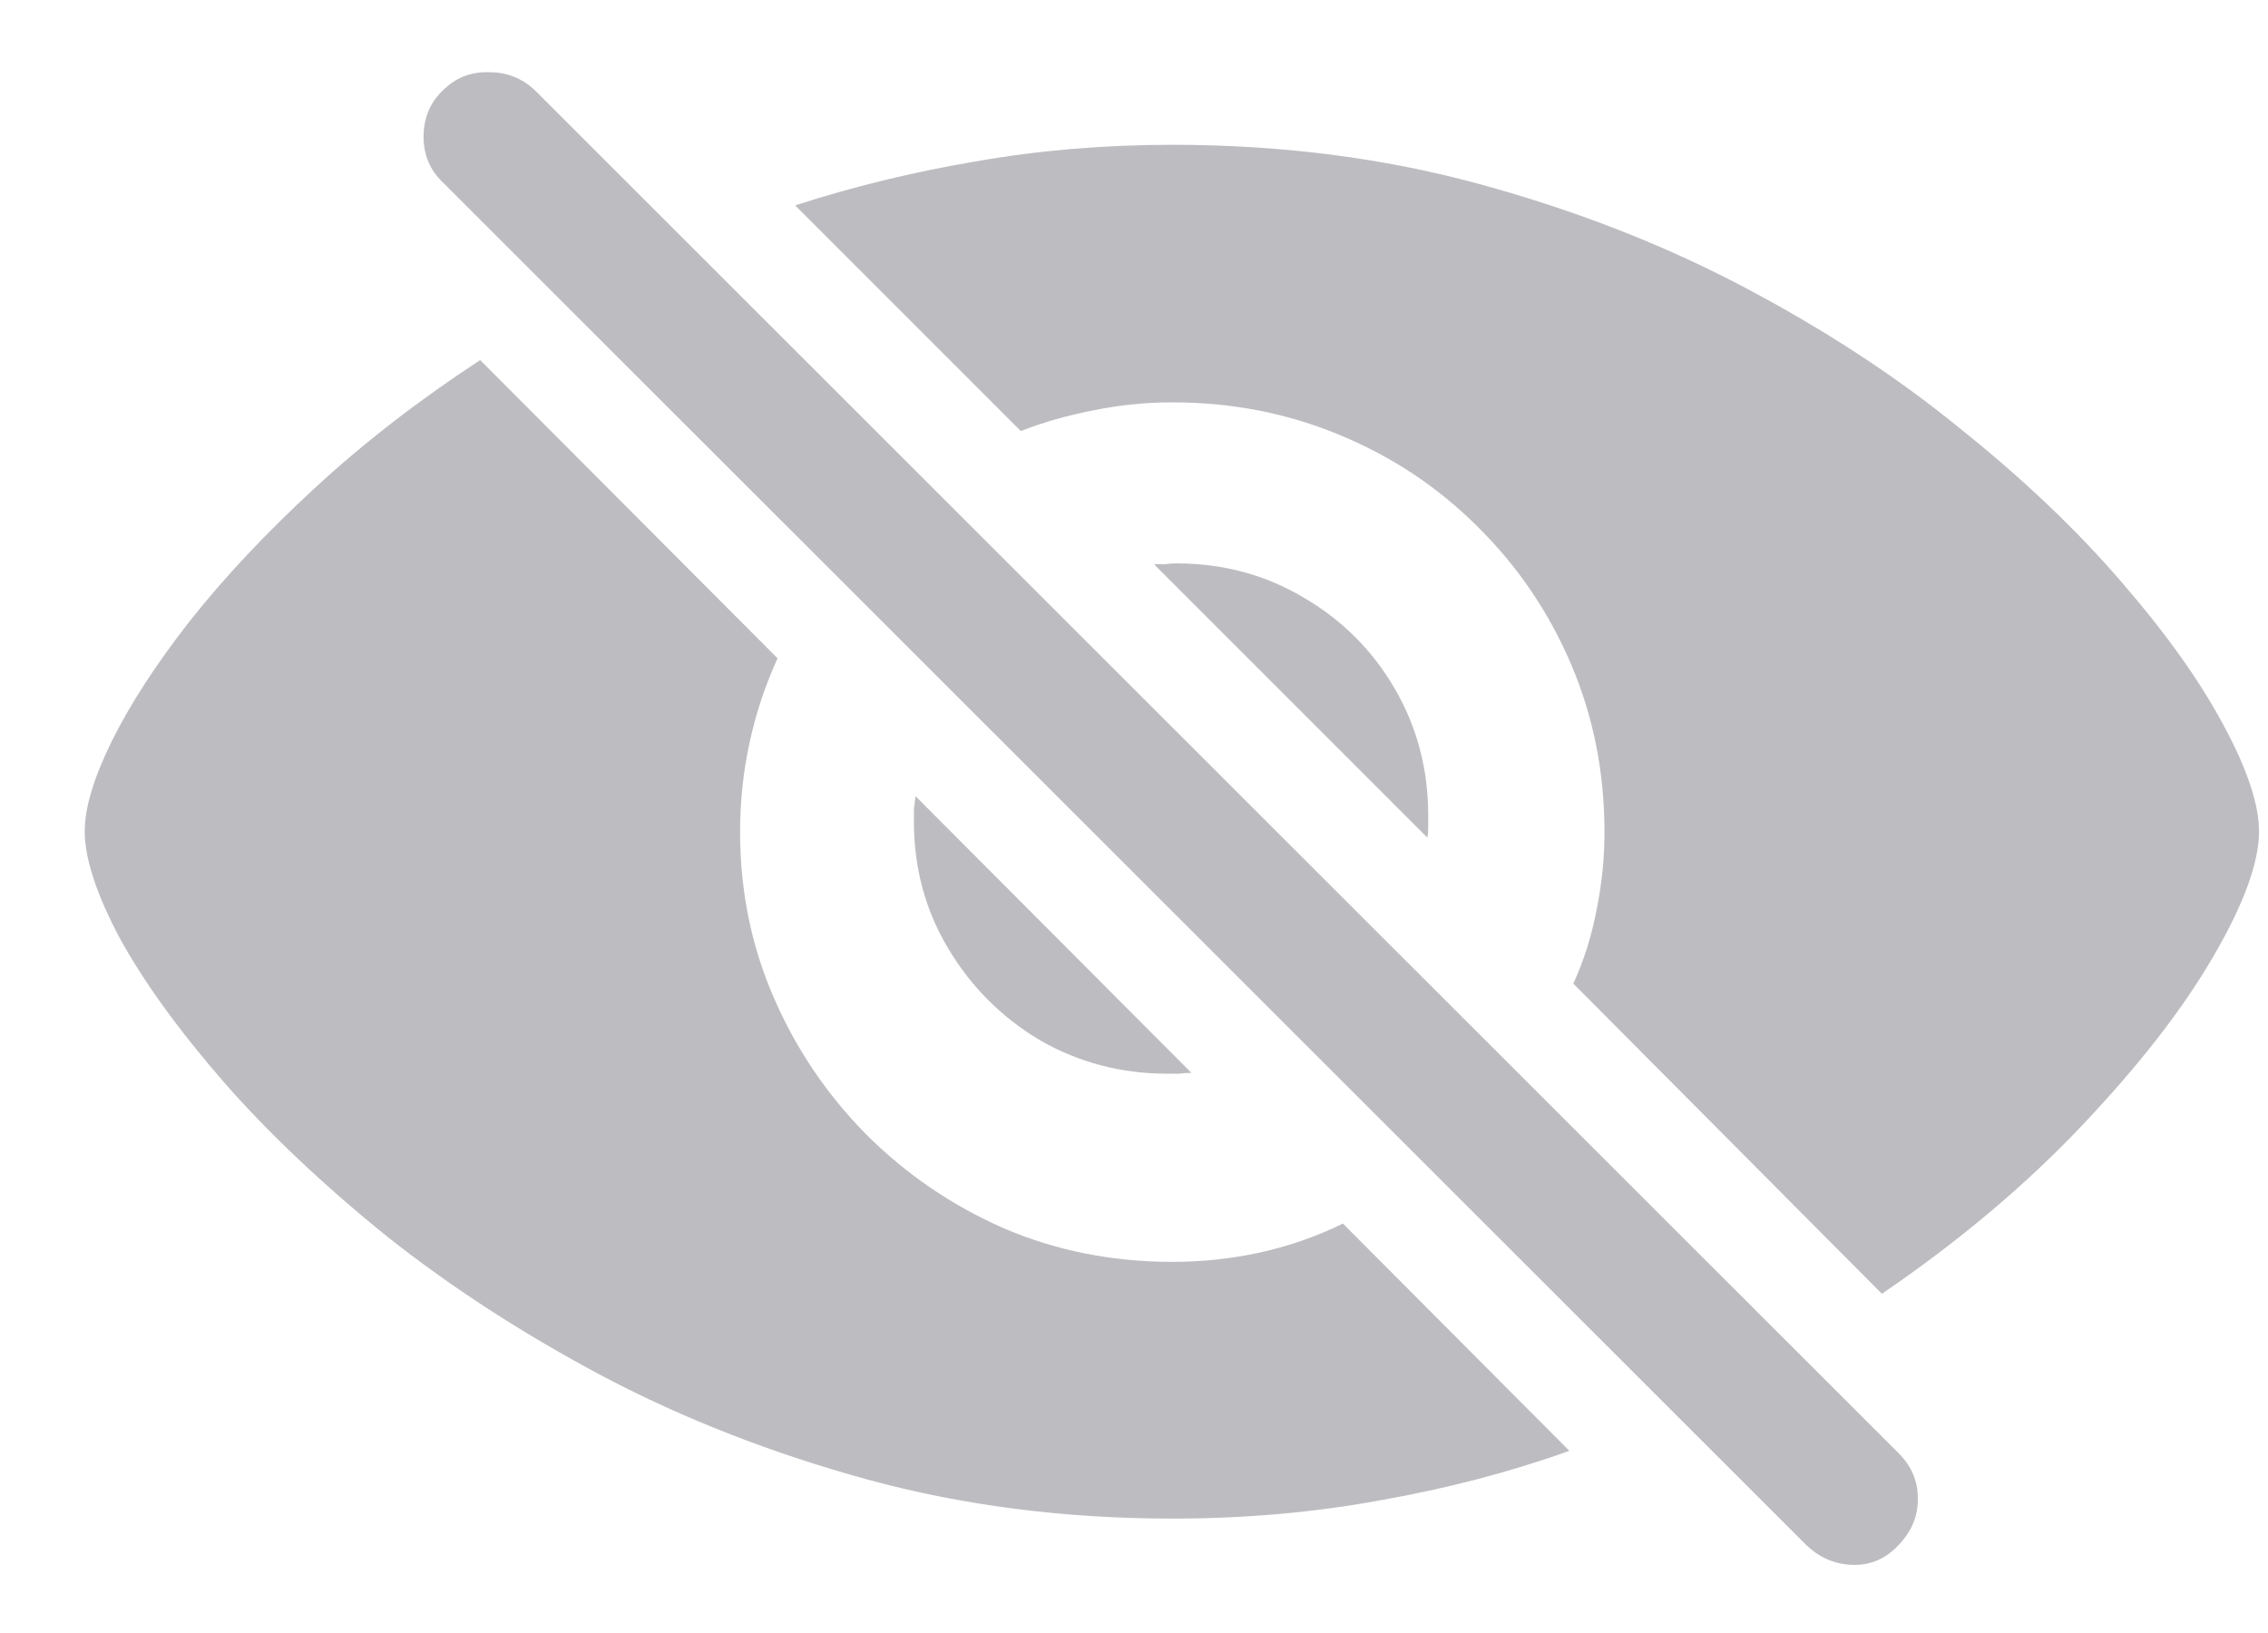
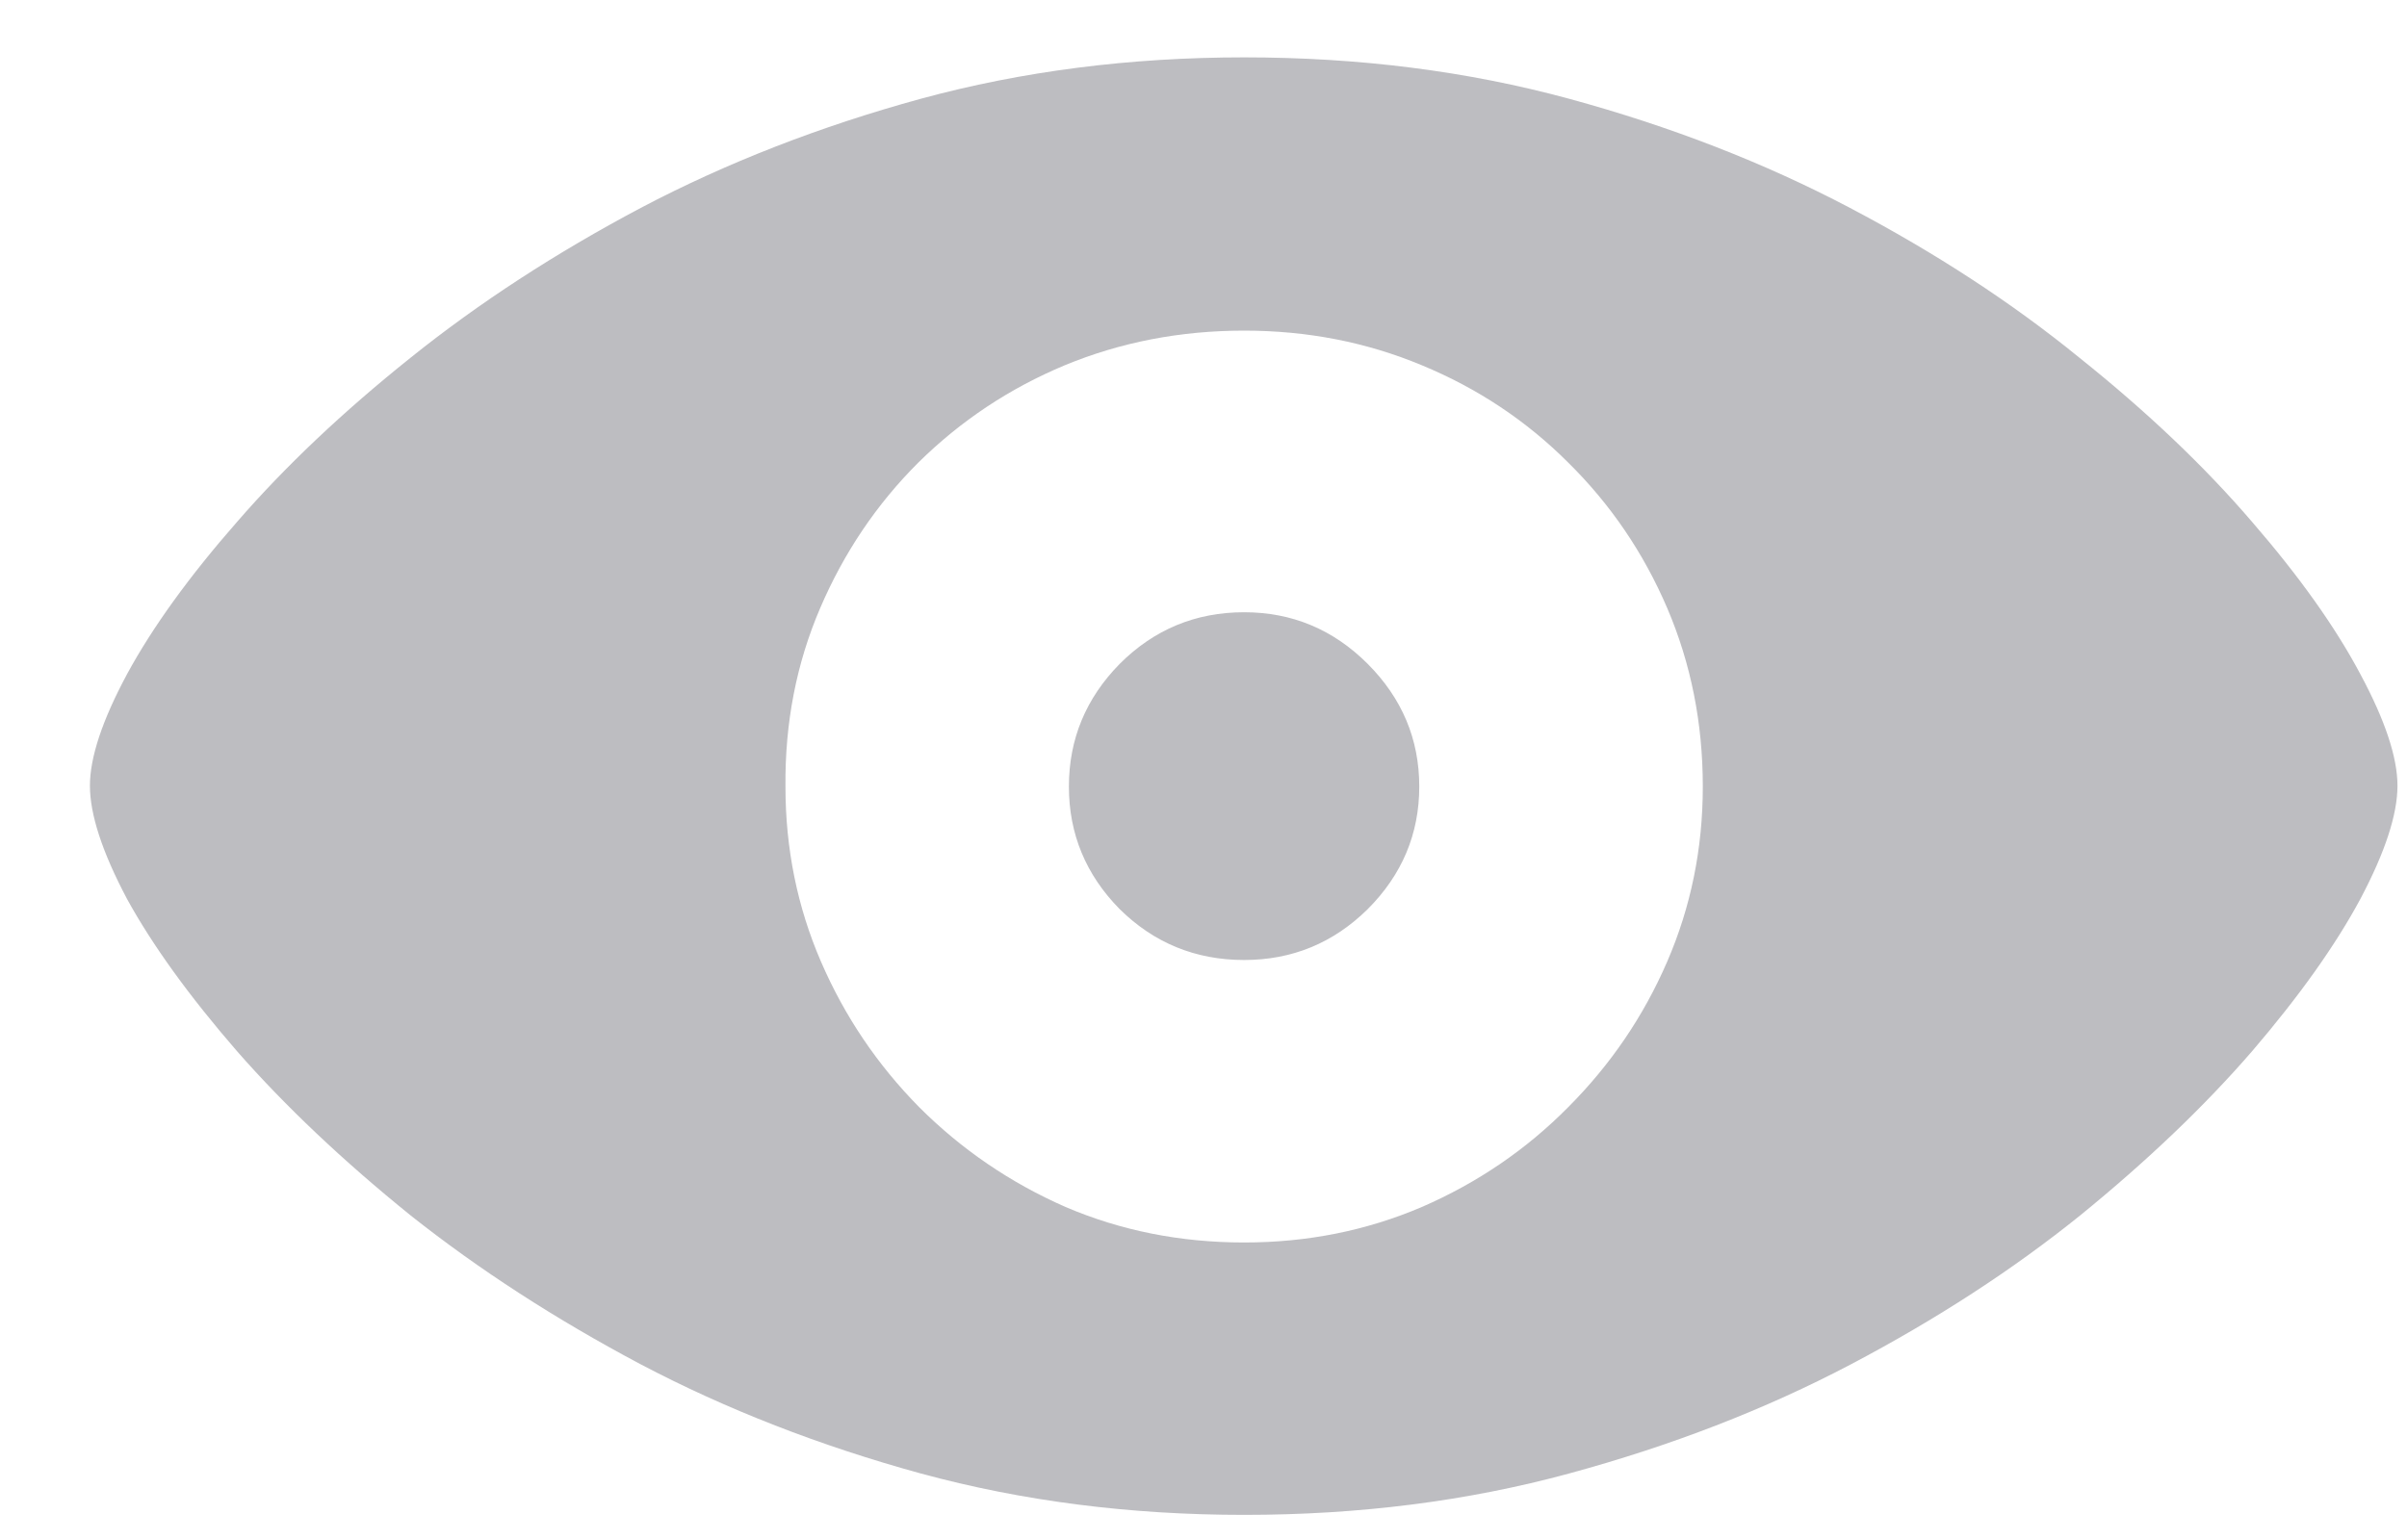
- <svg xmlns="http://www.w3.org/2000/svg" width="25" height="18" viewBox="0 0 25 18" fill="none">
-   <path d="M12.922 16.739C13.719 16.739 14.483 16.672 15.216 16.537C15.948 16.408 16.643 16.227 17.299 15.992L14.803 13.487C14.516 13.628 14.214 13.733 13.898 13.804C13.581 13.874 13.256 13.909 12.922 13.909C12.26 13.909 11.642 13.786 11.067 13.54C10.493 13.288 9.986 12.942 9.547 12.503C9.113 12.063 8.773 11.56 8.527 10.991C8.281 10.423 8.158 9.816 8.158 9.172C8.158 8.832 8.193 8.501 8.264 8.179C8.334 7.856 8.437 7.549 8.571 7.256L5.293 3.969C4.613 4.414 4.004 4.886 3.465 5.384C2.932 5.876 2.475 6.362 2.094 6.843C1.719 7.323 1.432 7.766 1.232 8.17C1.033 8.574 0.934 8.905 0.934 9.163C0.934 9.462 1.062 9.854 1.32 10.341C1.584 10.821 1.965 11.349 2.463 11.923C2.961 12.491 3.562 13.06 4.265 13.628C4.974 14.19 5.771 14.706 6.655 15.175C7.546 15.644 8.516 16.021 9.564 16.309C10.619 16.596 11.738 16.739 12.922 16.739ZM20.744 14.261C21.594 13.681 22.329 13.062 22.95 12.406C23.577 11.744 24.058 11.126 24.392 10.552C24.731 9.972 24.901 9.509 24.901 9.163C24.901 8.87 24.773 8.483 24.515 8.003C24.257 7.517 23.882 6.989 23.39 6.421C22.898 5.847 22.3 5.278 21.597 4.716C20.899 4.147 20.105 3.629 19.215 3.16C18.324 2.691 17.352 2.313 16.297 2.026C15.242 1.739 14.117 1.596 12.922 1.596C12.172 1.596 11.448 1.657 10.751 1.78C10.06 1.897 9.397 2.059 8.765 2.264L11.252 4.751C11.51 4.651 11.779 4.575 12.06 4.522C12.342 4.464 12.629 4.435 12.922 4.435C13.578 4.435 14.193 4.555 14.768 4.795C15.348 5.035 15.854 5.372 16.288 5.806C16.727 6.239 17.07 6.743 17.316 7.317C17.562 7.892 17.686 8.51 17.686 9.172C17.686 9.465 17.656 9.752 17.598 10.033C17.545 10.315 17.46 10.584 17.343 10.842L20.744 14.261ZM10.074 9.058C10.074 9.567 10.2 10.033 10.452 10.455C10.704 10.877 11.041 11.214 11.463 11.466C11.891 11.712 12.359 11.835 12.869 11.835C12.91 11.835 12.951 11.835 12.992 11.835C13.039 11.829 13.086 11.826 13.133 11.826L10.092 8.776C10.086 8.823 10.08 8.87 10.074 8.917C10.074 8.964 10.074 9.011 10.074 9.058ZM15.743 8.987C15.743 8.478 15.62 8.012 15.374 7.59C15.128 7.168 14.794 6.834 14.372 6.588C13.95 6.336 13.481 6.21 12.966 6.21C12.925 6.21 12.884 6.213 12.843 6.219C12.802 6.219 12.761 6.219 12.72 6.219L15.734 9.233C15.74 9.198 15.743 9.16 15.743 9.119C15.743 9.072 15.743 9.028 15.743 8.987ZM19.909 17.029C20.056 17.17 20.226 17.243 20.419 17.249C20.618 17.255 20.788 17.182 20.929 17.029C21.075 16.877 21.145 16.704 21.14 16.511C21.14 16.323 21.069 16.159 20.929 16.019L5.899 0.998C5.759 0.863 5.589 0.796 5.39 0.796C5.19 0.79 5.021 0.857 4.88 0.998C4.739 1.133 4.669 1.303 4.669 1.508C4.669 1.707 4.739 1.874 4.88 2.009L19.909 17.029Z" fill="#BDBDC1" />
+ <svg xmlns="http://www.w3.org/2000/svg" width="25" height="16" viewBox="0 0 25 16" fill="none">
+   <path d="M12.922 15.739C14.117 15.739 15.242 15.596 16.297 15.309C17.357 15.021 18.333 14.644 19.224 14.175C20.114 13.706 20.908 13.19 21.605 12.628C22.303 12.06 22.898 11.491 23.39 10.923C23.882 10.349 24.257 9.821 24.515 9.341C24.773 8.854 24.901 8.462 24.901 8.163C24.901 7.87 24.773 7.483 24.515 7.003C24.257 6.517 23.882 5.989 23.39 5.421C22.898 4.847 22.3 4.278 21.597 3.716C20.899 3.147 20.105 2.629 19.215 2.16C18.324 1.691 17.352 1.313 16.297 1.026C15.242 0.739 14.117 0.596 12.922 0.596C11.738 0.596 10.619 0.739 9.564 1.026C8.516 1.313 7.546 1.691 6.655 2.16C5.771 2.629 4.974 3.147 4.265 3.716C3.562 4.278 2.961 4.847 2.463 5.421C1.965 5.989 1.584 6.517 1.32 7.003C1.062 7.483 0.934 7.87 0.934 8.163C0.934 8.462 1.062 8.854 1.32 9.341C1.584 9.821 1.965 10.349 2.463 10.923C2.961 11.491 3.562 12.06 4.265 12.628C4.974 13.19 5.771 13.706 6.655 14.175C7.546 14.644 8.516 15.021 9.564 15.309C10.619 15.596 11.738 15.739 12.922 15.739ZM12.922 12.909C12.26 12.909 11.642 12.786 11.067 12.54C10.493 12.288 9.986 11.942 9.547 11.503C9.113 11.063 8.773 10.56 8.527 9.991C8.281 9.423 8.158 8.816 8.158 8.172C8.152 7.51 8.272 6.892 8.519 6.317C8.765 5.743 9.104 5.239 9.538 4.806C9.978 4.372 10.484 4.035 11.059 3.795C11.639 3.555 12.26 3.435 12.922 3.435C13.578 3.435 14.193 3.555 14.768 3.795C15.348 4.035 15.854 4.372 16.288 4.806C16.727 5.239 17.07 5.743 17.316 6.317C17.562 6.892 17.686 7.51 17.686 8.172C17.686 8.816 17.562 9.423 17.316 9.991C17.07 10.56 16.727 11.063 16.288 11.503C15.854 11.942 15.348 12.288 14.768 12.54C14.193 12.786 13.578 12.909 12.922 12.909ZM12.922 9.974C13.42 9.974 13.848 9.798 14.205 9.446C14.562 9.089 14.741 8.664 14.741 8.172C14.741 7.68 14.562 7.255 14.205 6.897C13.848 6.54 13.42 6.361 12.922 6.361C12.418 6.361 11.987 6.54 11.63 6.897C11.278 7.255 11.102 7.68 11.102 8.172C11.102 8.664 11.278 9.089 11.63 9.446C11.987 9.798 12.418 9.974 12.922 9.974Z" fill="#BDBDC1" />
</svg>
